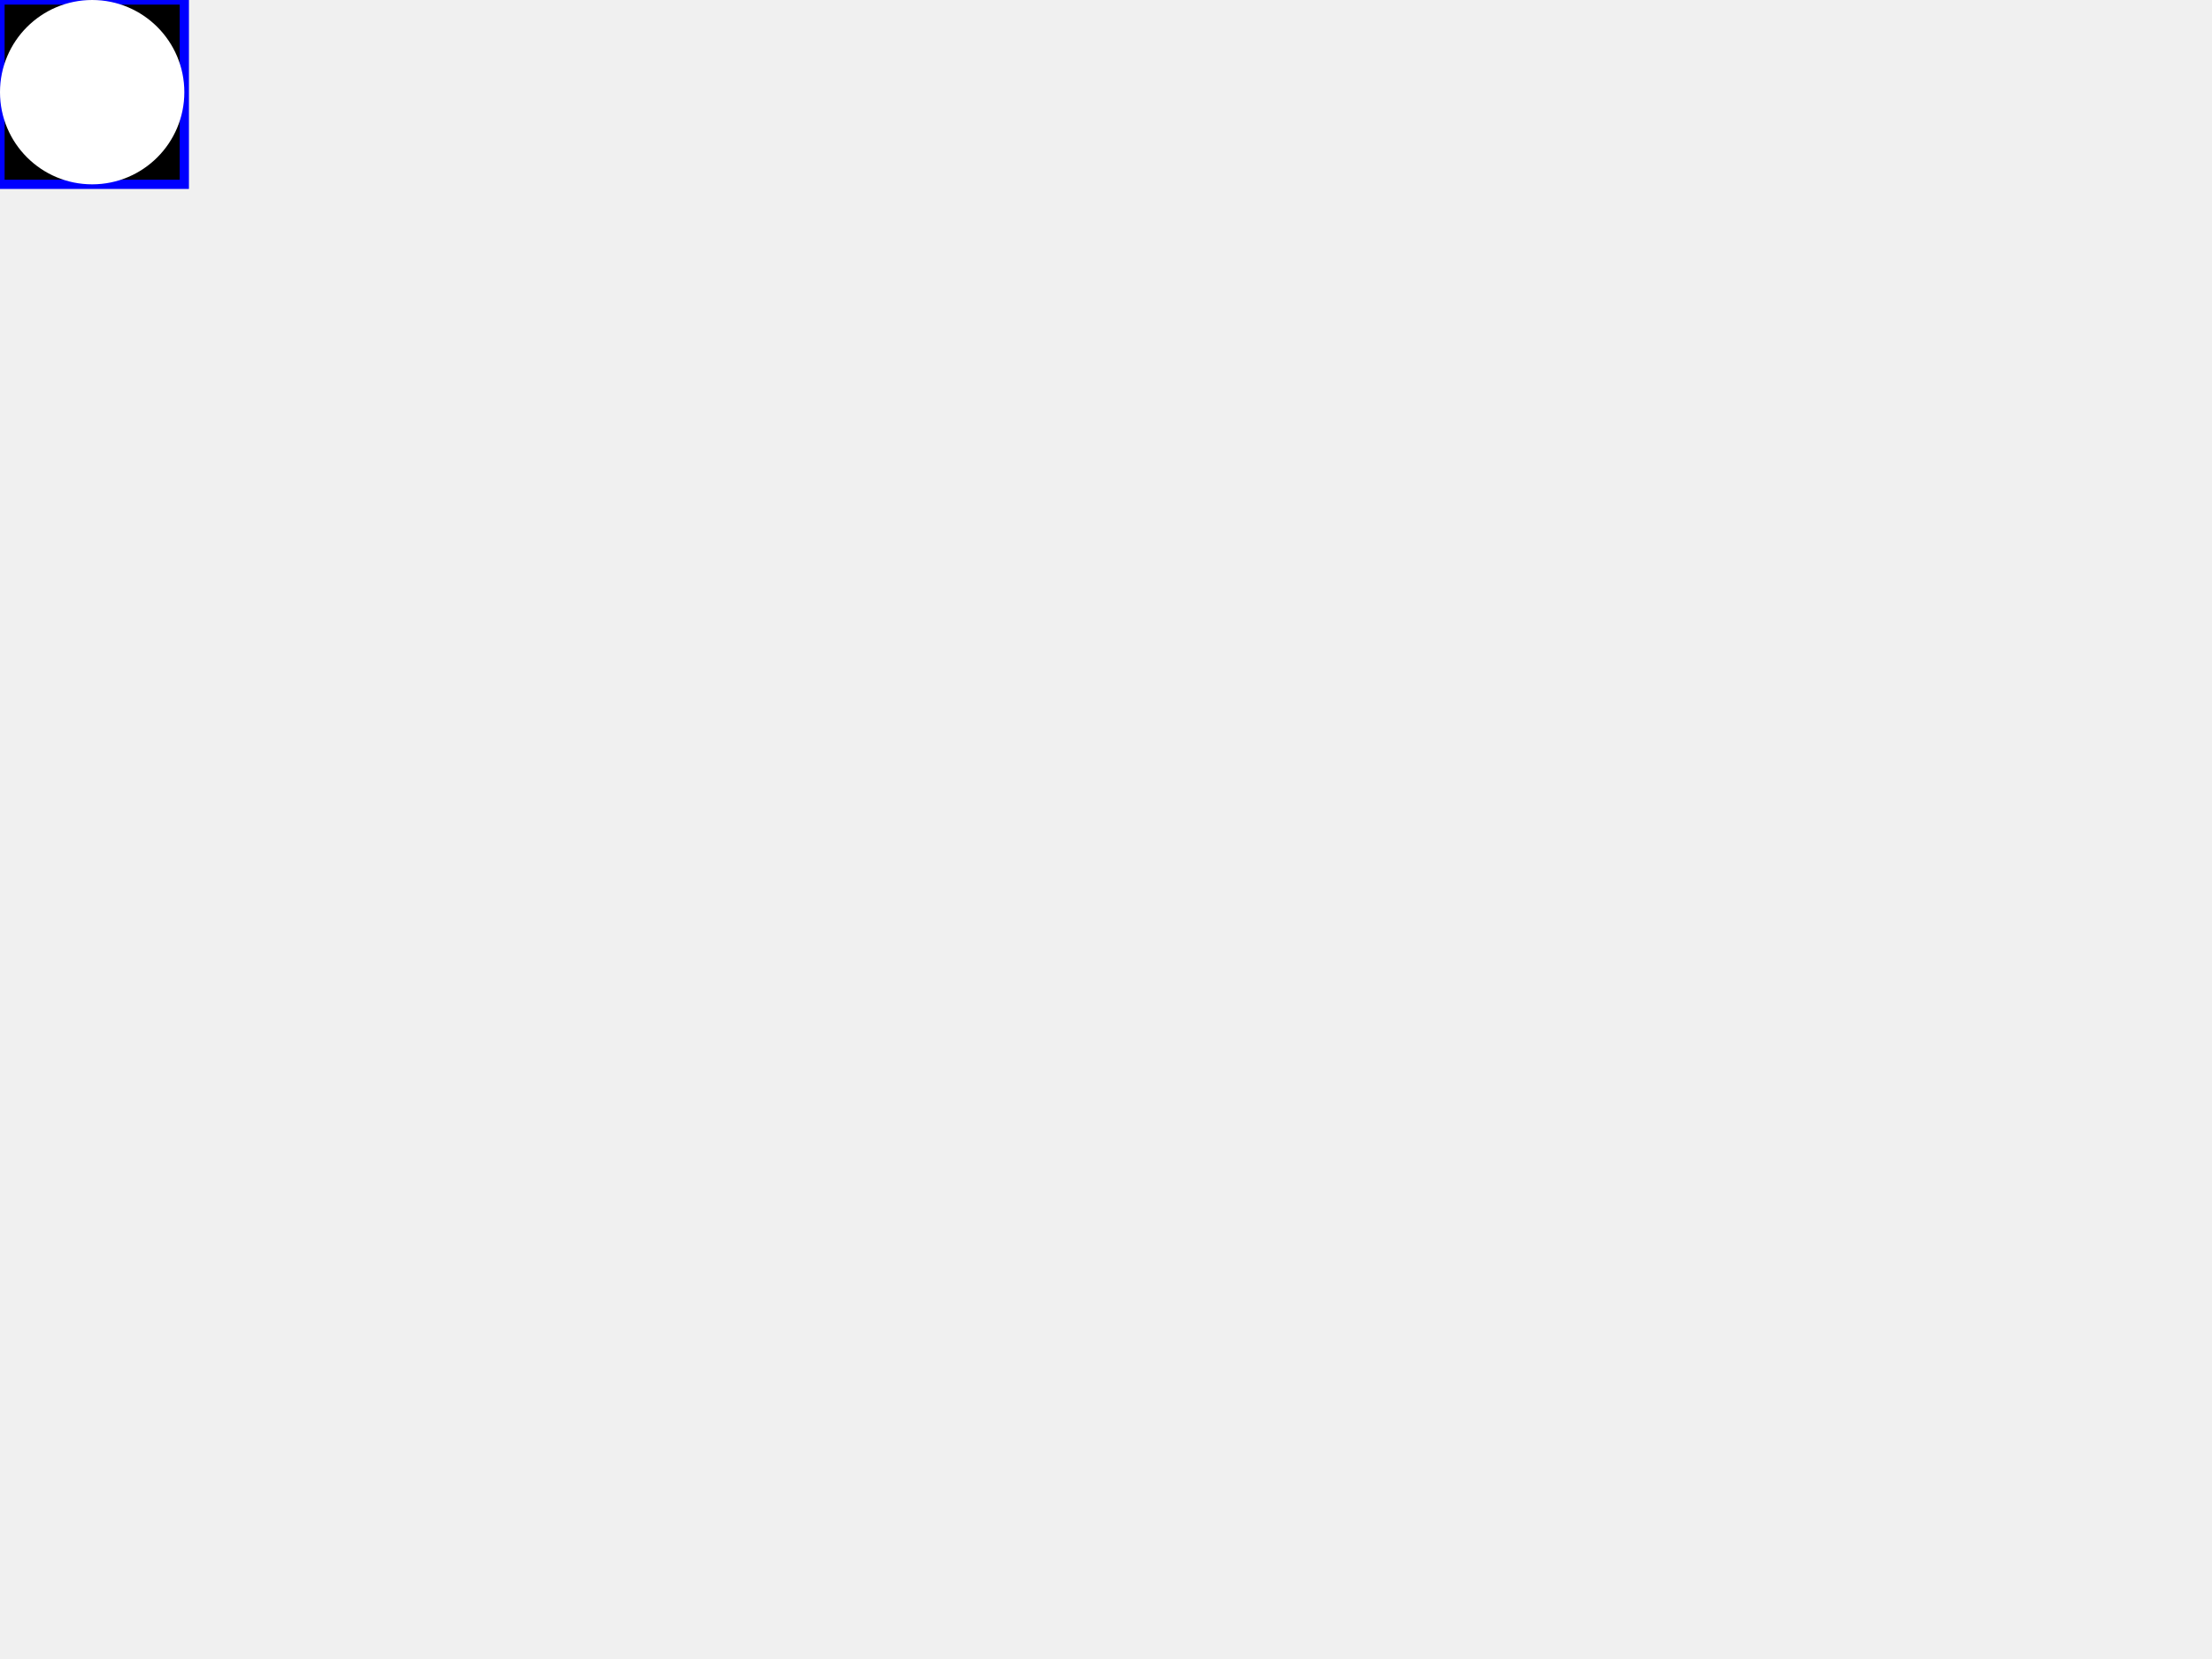
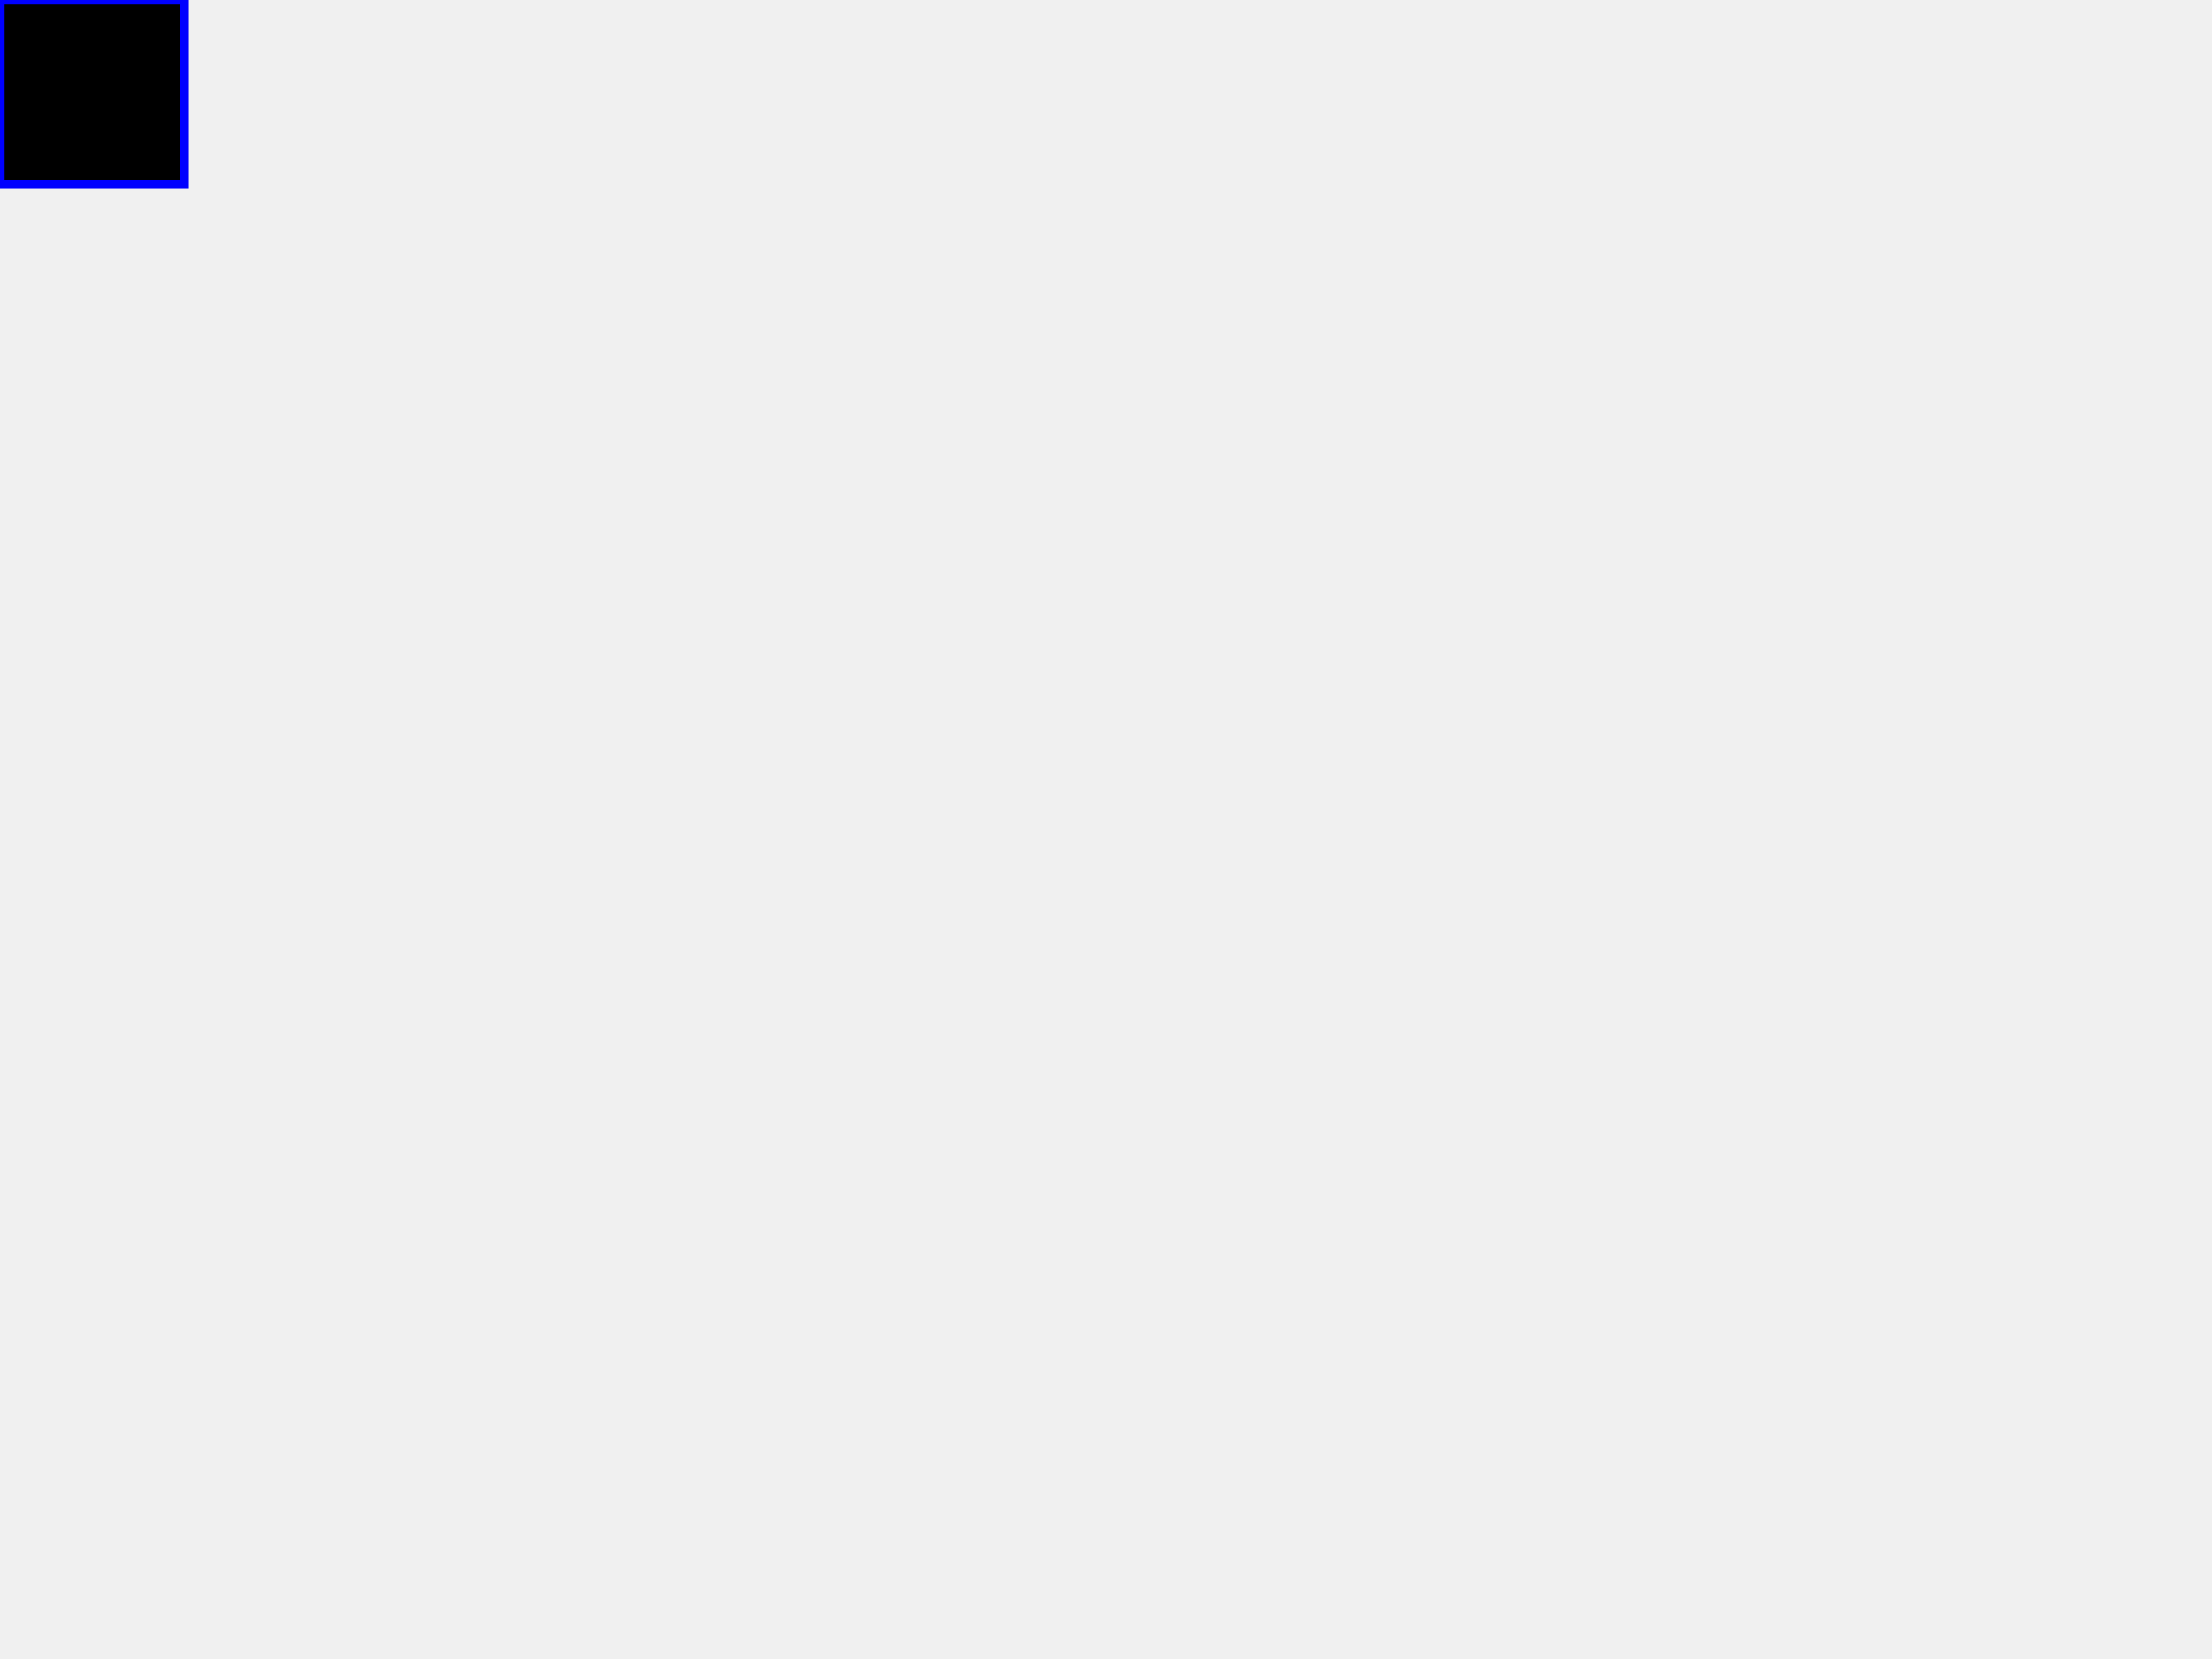
<svg xmlns="http://www.w3.org/2000/svg" id="svg-root" width="100%" height="100%" viewBox="0 0 480 360">
  <rect id="ellipse-01" fill="black" stroke="blue" stroke-width="2" x="0" y="0" width="40" height="40" />
-   <ellipse id="ellipse-02" fill="white" cx="20" cy="20" rx="20" ry="20" />
</svg>
